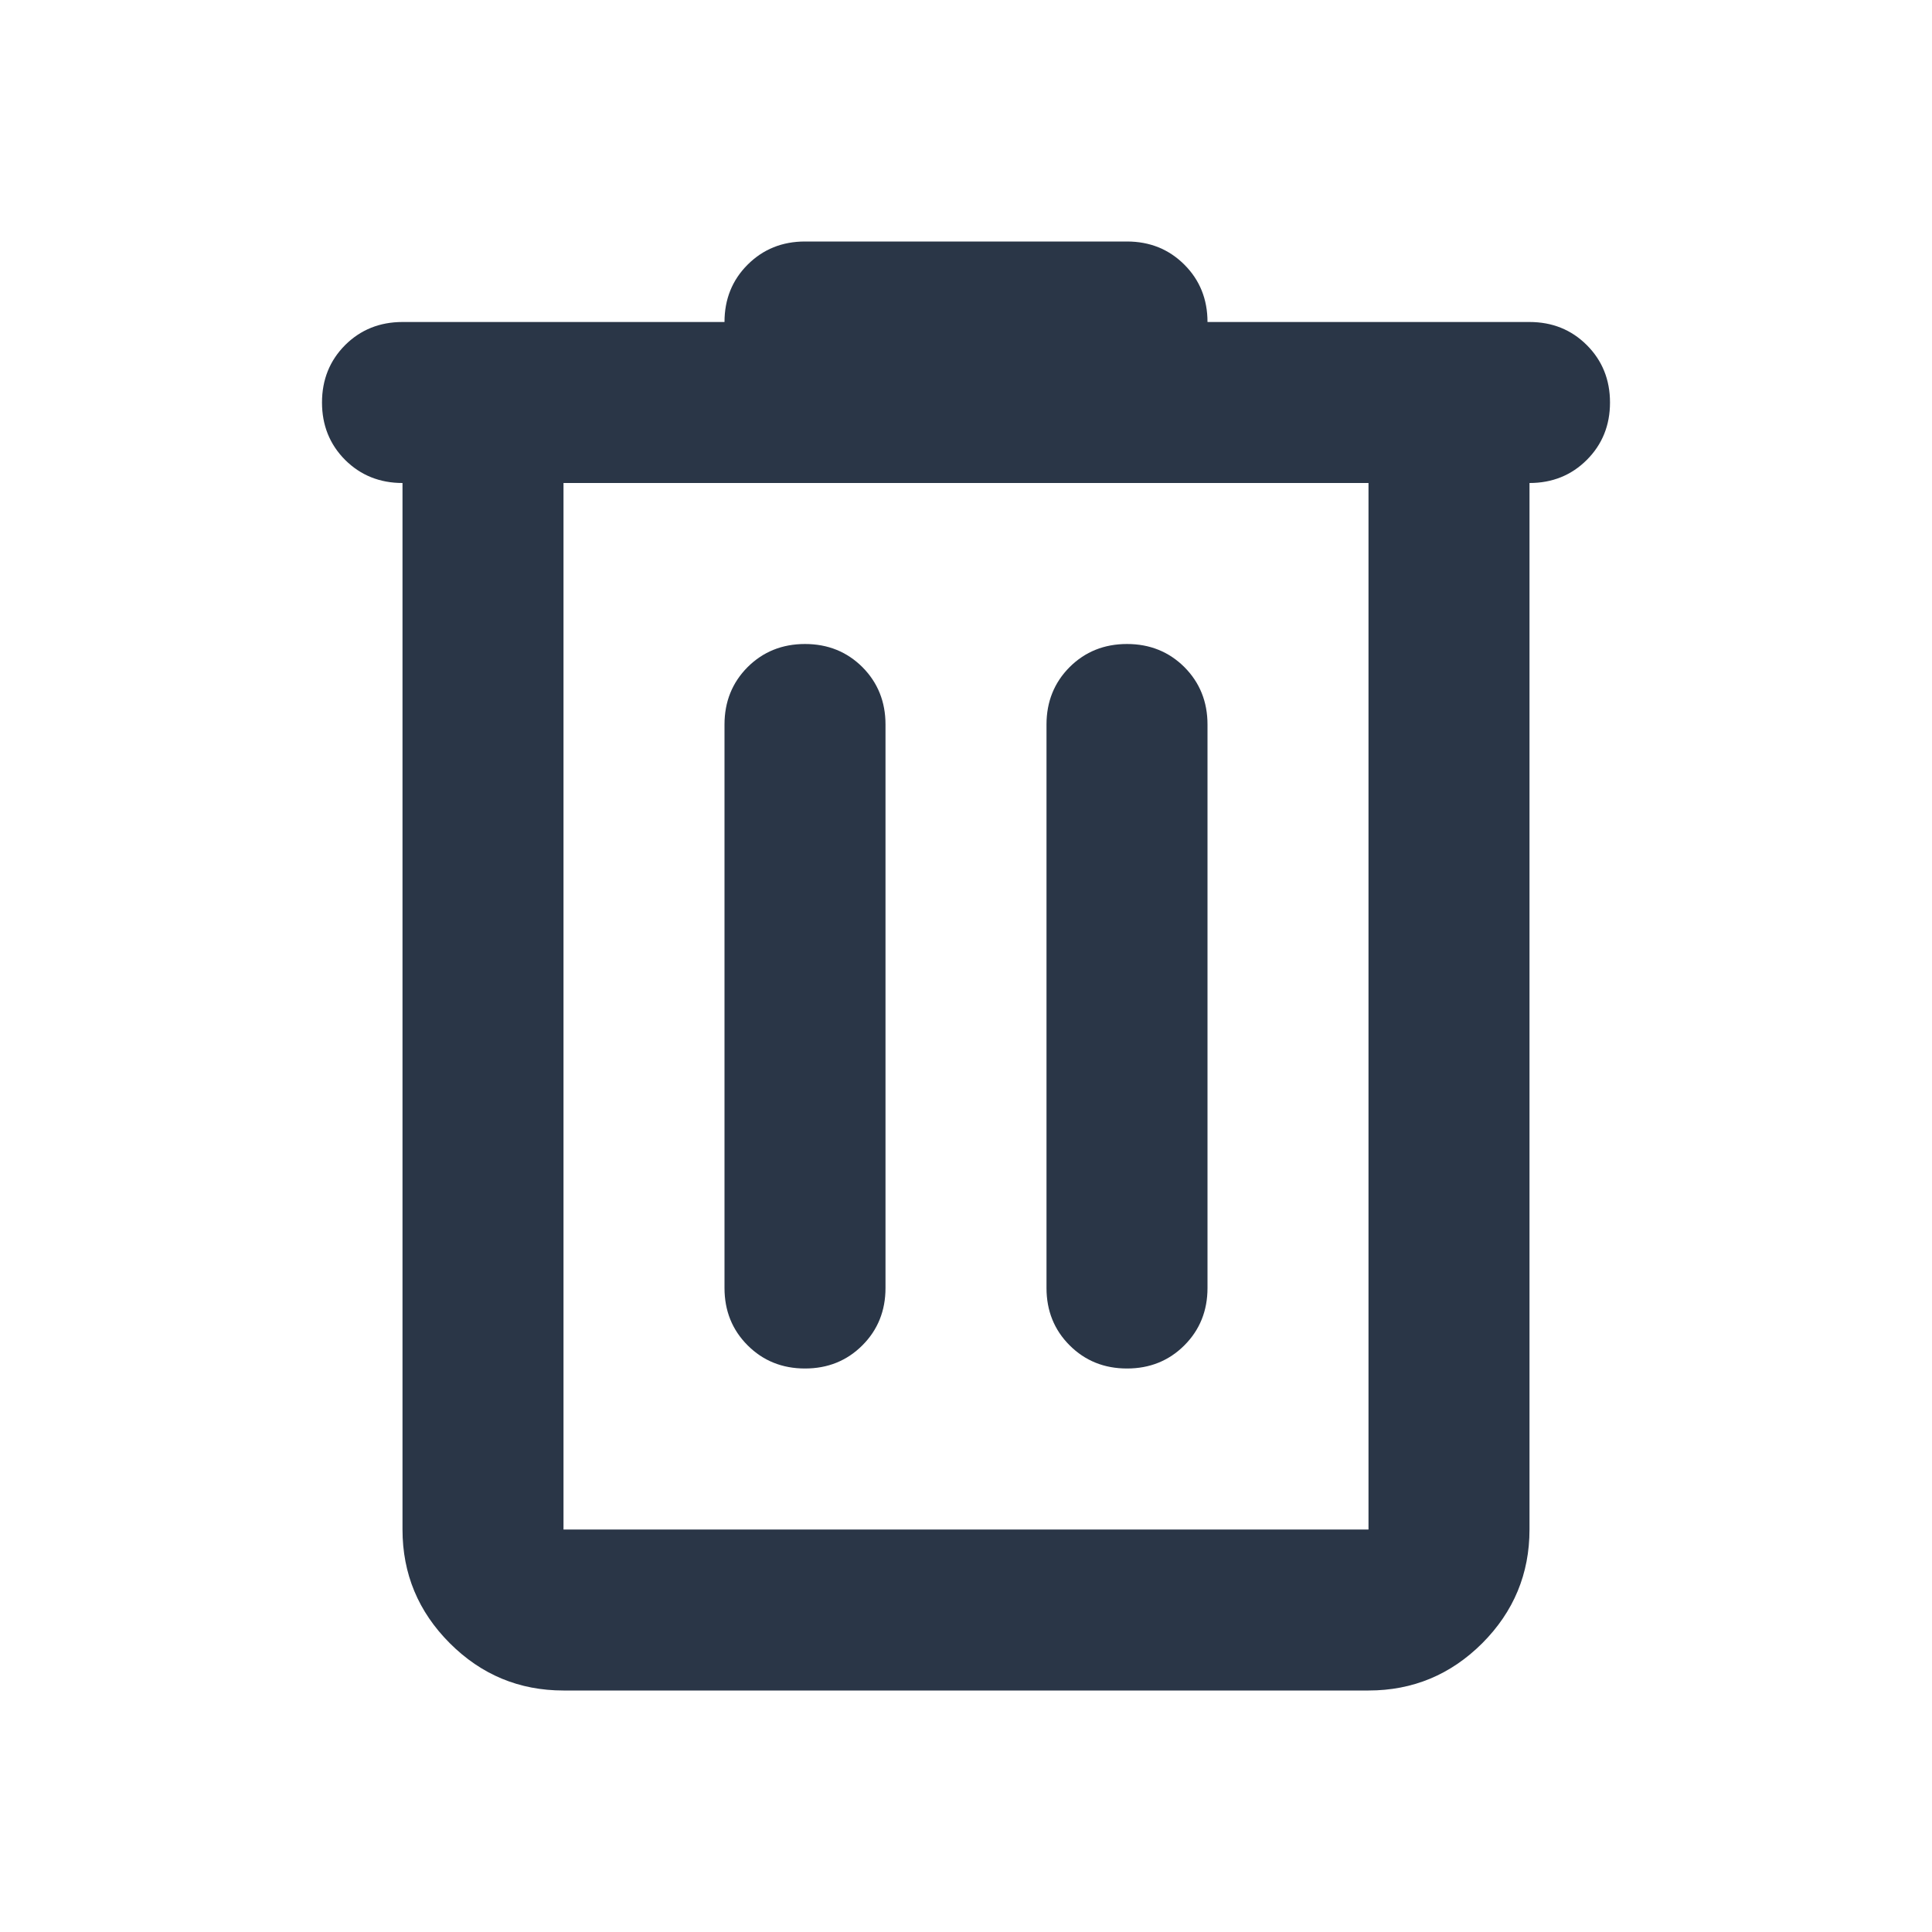
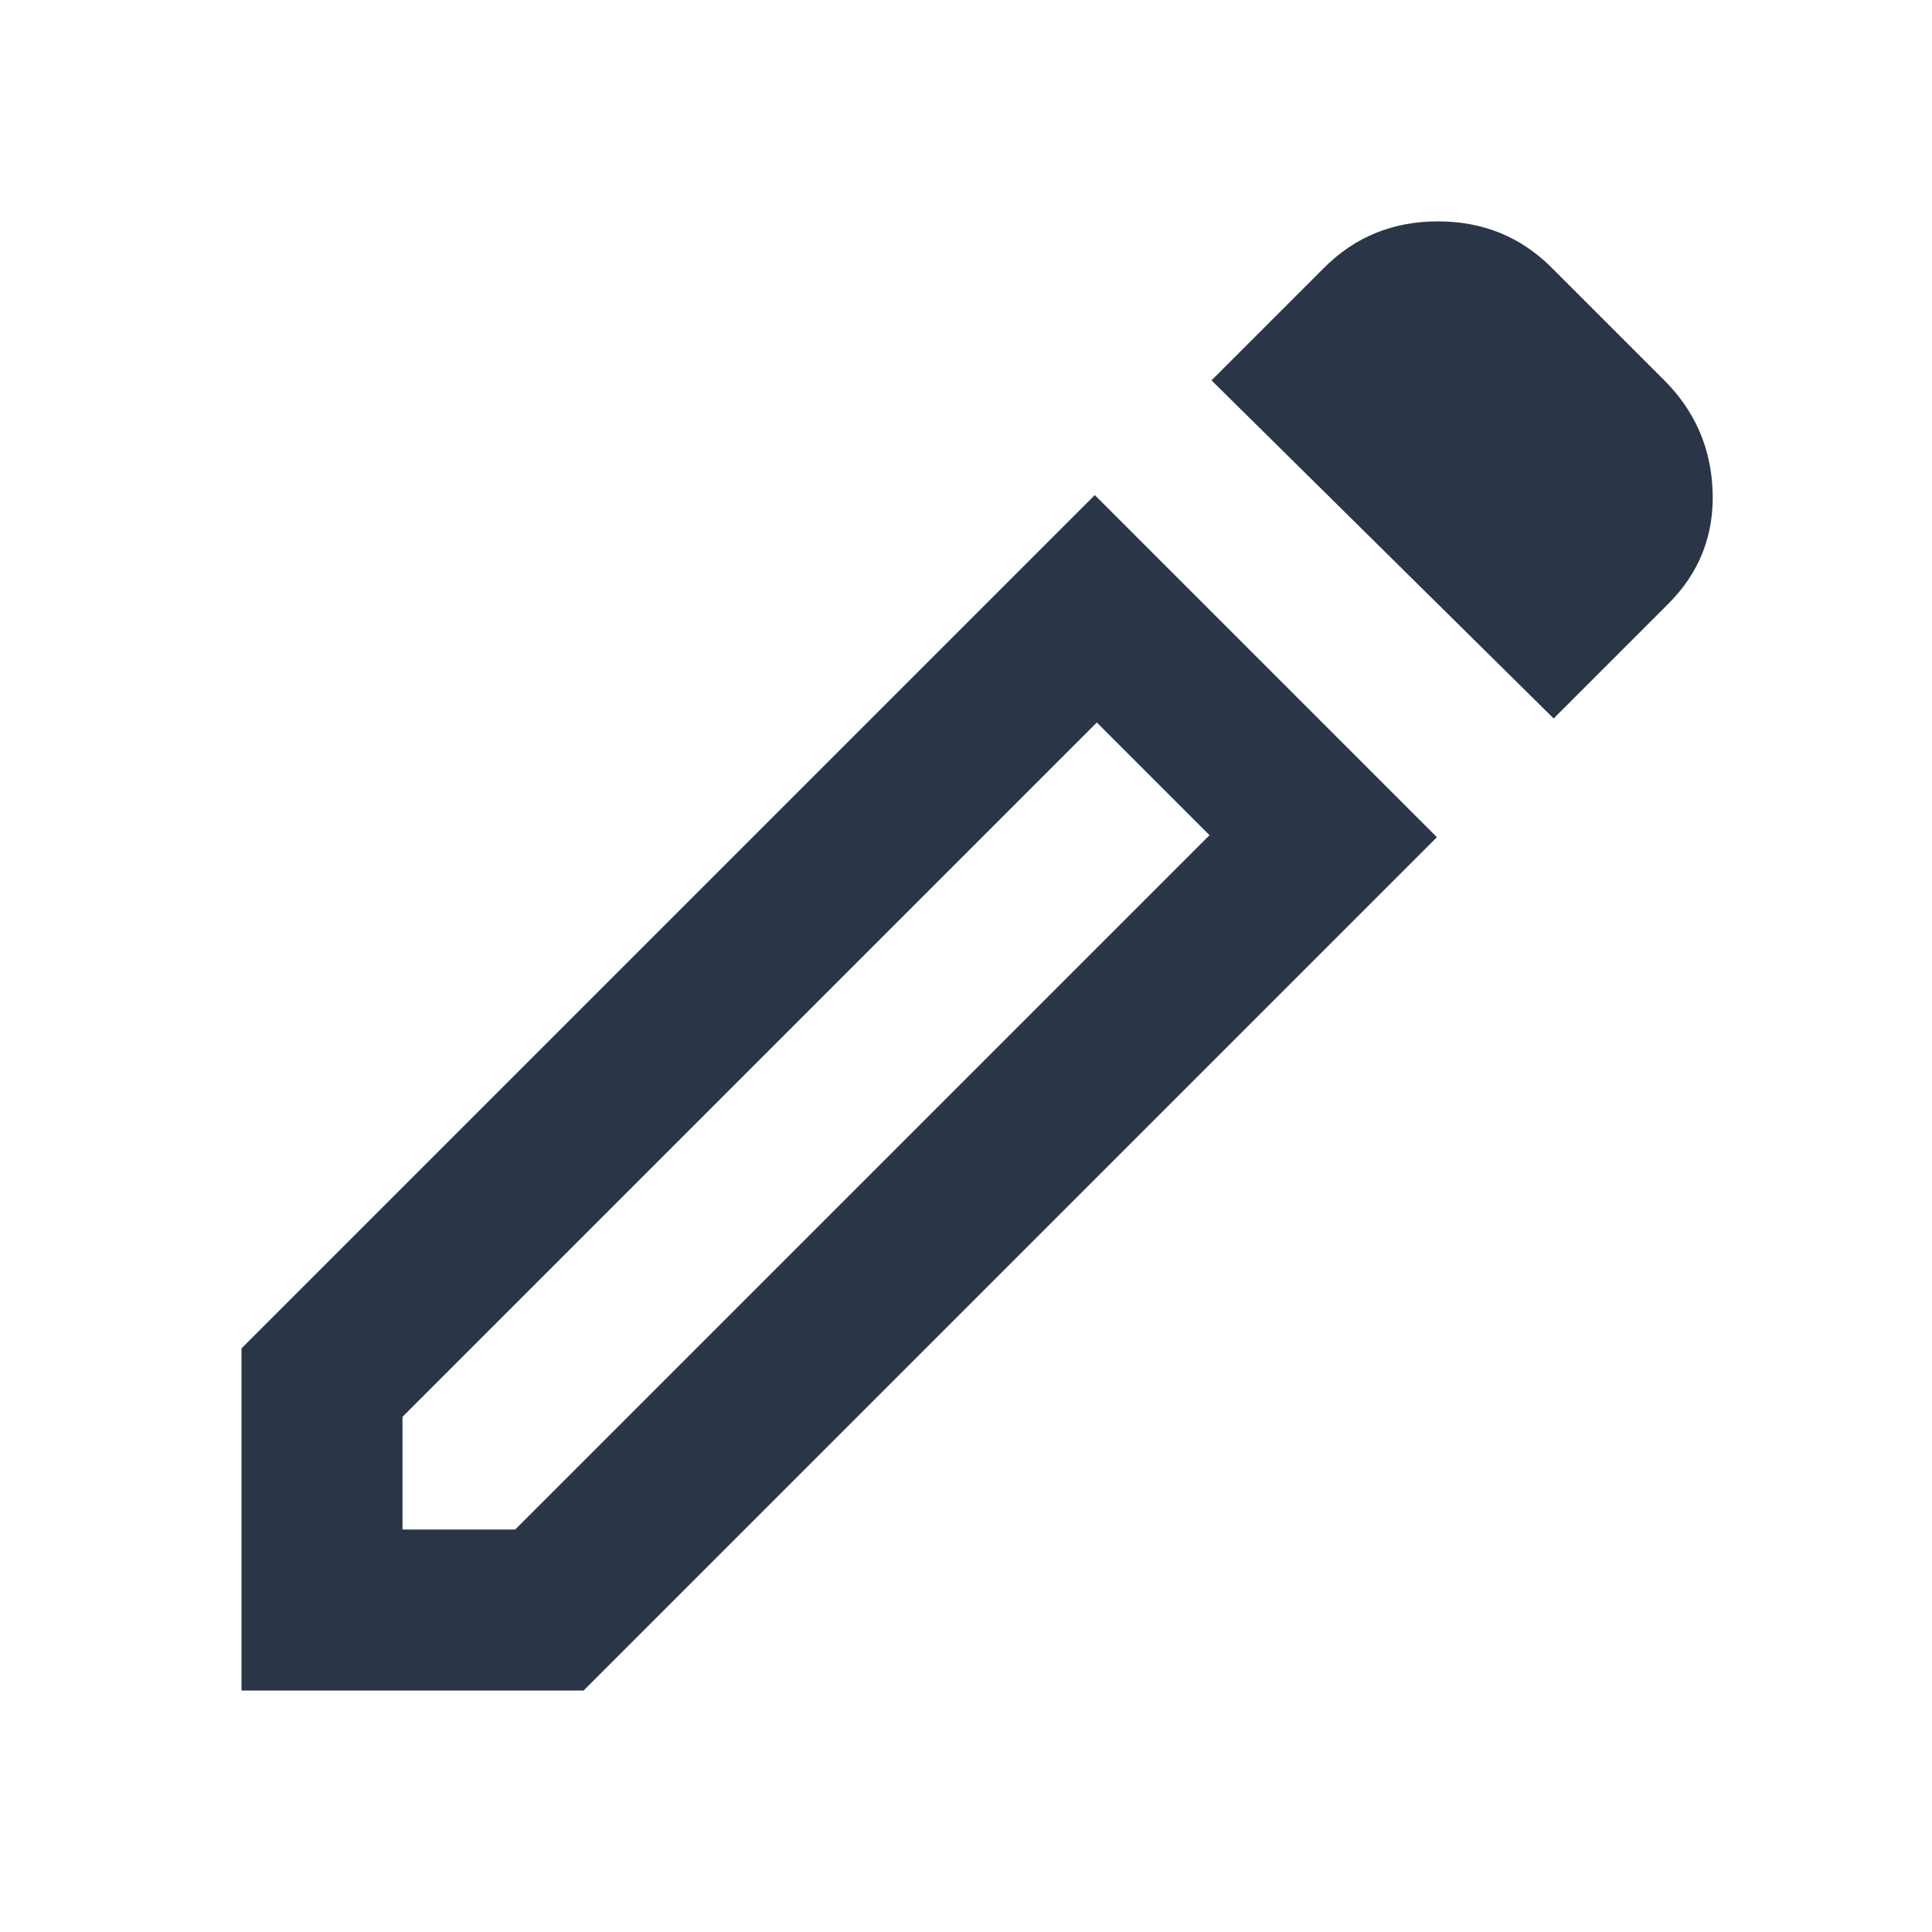
<svg xmlns="http://www.w3.org/2000/svg" width="24" height="24" viewBox="0 0 24 24" fill="none">
-   <mask id="mask0_171293_2301" style="mask-type:alpha" maskUnits="userSpaceOnUse" x="0" y="0" width="24" height="24">
+   <mask id="mask0_171293_4282" style="mask-type:alpha" maskUnits="userSpaceOnUse" x="0" y="0" width="24" height="24">
    <rect width="24" height="24" fill="#D9D9D9" />
  </mask>
-   <g mask="url(#mask0_171293_2301)">
-     <path d="M7 21C6.45 21 5.979 20.804 5.588 20.413C5.196 20.021 5 19.55 5 19V6C4.717 6 4.479 5.904 4.287 5.713C4.096 5.521 4 5.283 4 5C4 4.717 4.096 4.479 4.287 4.287C4.479 4.096 4.717 4 5 4H9C9 3.717 9.096 3.479 9.287 3.288C9.479 3.096 9.717 3 10 3H14C14.283 3 14.521 3.096 14.713 3.288C14.904 3.479 15 3.717 15 4H19C19.283 4 19.521 4.096 19.712 4.287C19.904 4.479 20 4.717 20 5C20 5.283 19.904 5.521 19.712 5.713C19.521 5.904 19.283 6 19 6V19C19 19.55 18.804 20.021 18.413 20.413C18.021 20.804 17.55 21 17 21H7ZM7 6V19H17V6H7ZM9 16C9 16.283 9.096 16.521 9.287 16.712C9.479 16.904 9.717 17 10 17C10.283 17 10.521 16.904 10.713 16.712C10.904 16.521 11 16.283 11 16V9C11 8.717 10.904 8.479 10.713 8.287C10.521 8.096 10.283 8 10 8C9.717 8 9.479 8.096 9.287 8.287C9.096 8.479 9 8.717 9 9V16ZM13 16C13 16.283 13.096 16.521 13.287 16.712C13.479 16.904 13.717 17 14 17C14.283 17 14.521 16.904 14.713 16.712C14.904 16.521 15 16.283 15 16V9C15 8.717 14.904 8.479 14.713 8.287C14.521 8.096 14.283 8 14 8C13.717 8 13.479 8.096 13.287 8.287C13.096 8.479 13 8.717 13 9V16Z" fill="#2A3647" />
+   <g mask="url(#mask0_171293_4282)">
+     <path d="M5 19H6.4L15.025 10.375L13.625 8.975L5 17.6V19ZM19.3 8.925L15.05 4.725L16.45 3.325C16.833 2.942 17.304 2.75 17.863 2.75C18.421 2.75 18.892 2.942 19.275 3.325L20.675 4.725C21.058 5.108 21.258 5.571 21.275 6.112C21.292 6.654 21.108 7.117 20.725 7.5L19.3 8.925ZM17.85 10.4L7.25 21H3V16.75L13.6 6.15L17.85 10.4Z" fill="#2A3647" />
  </g>
</svg>
